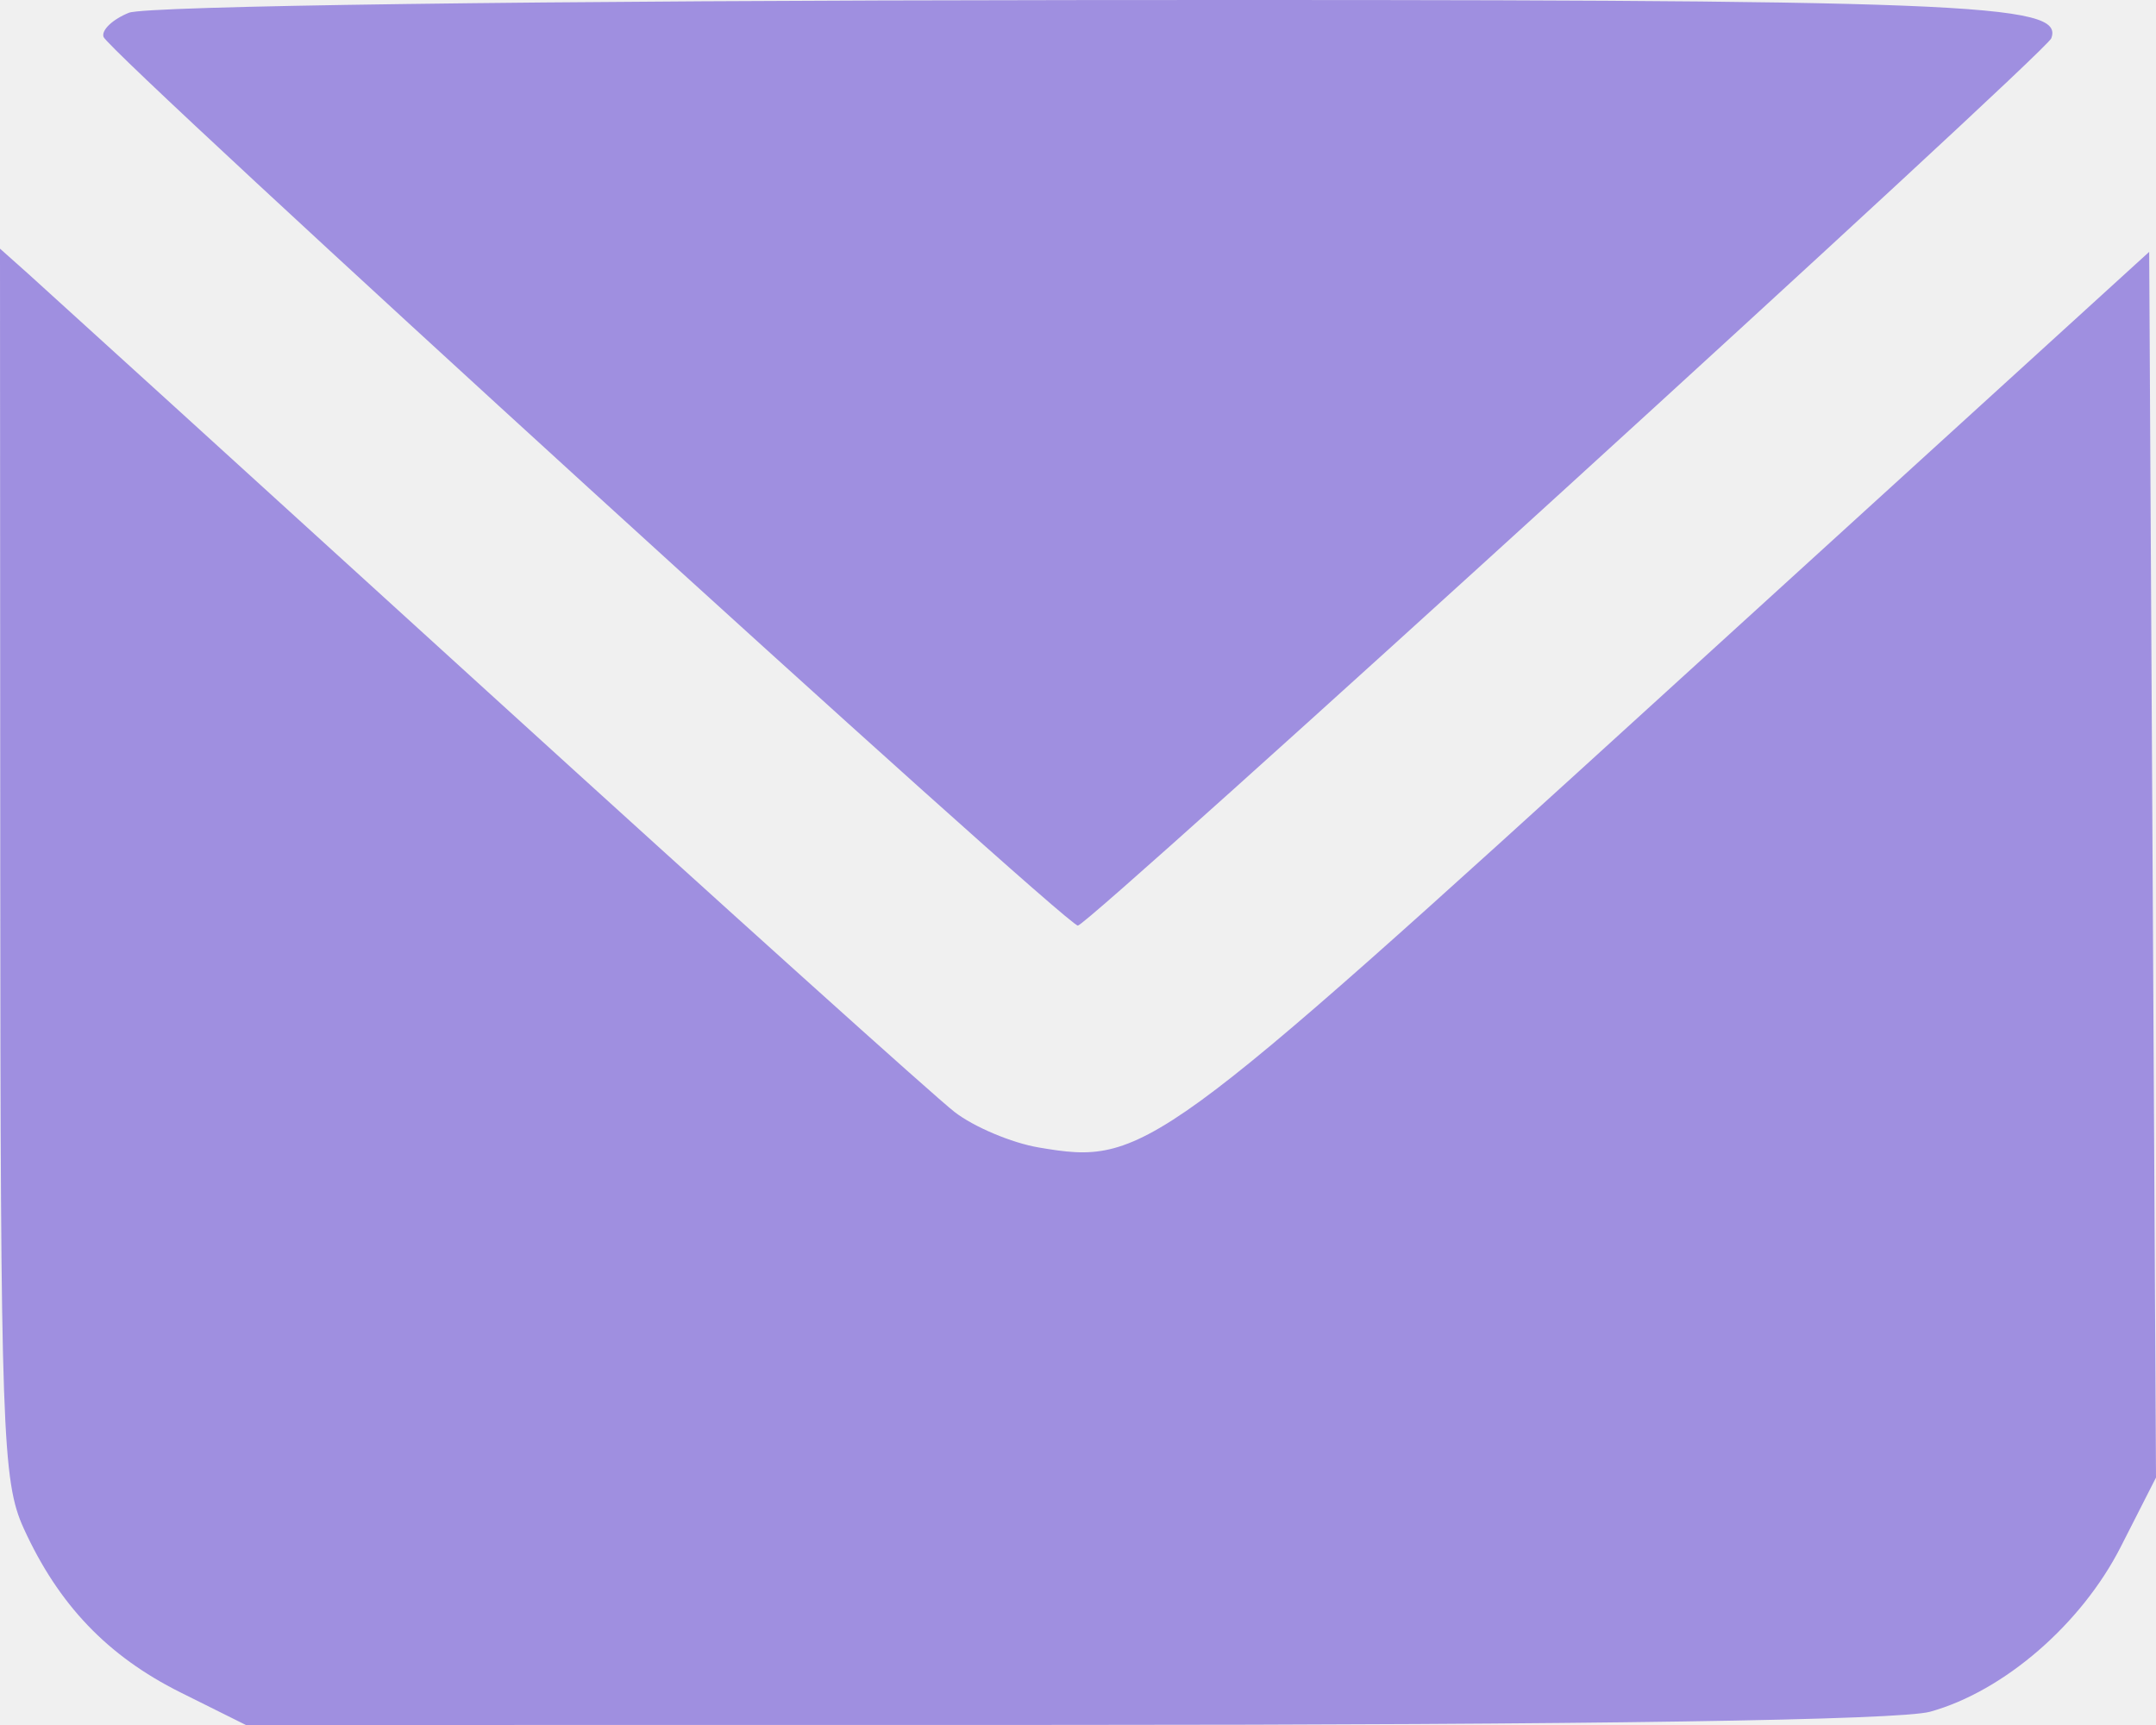
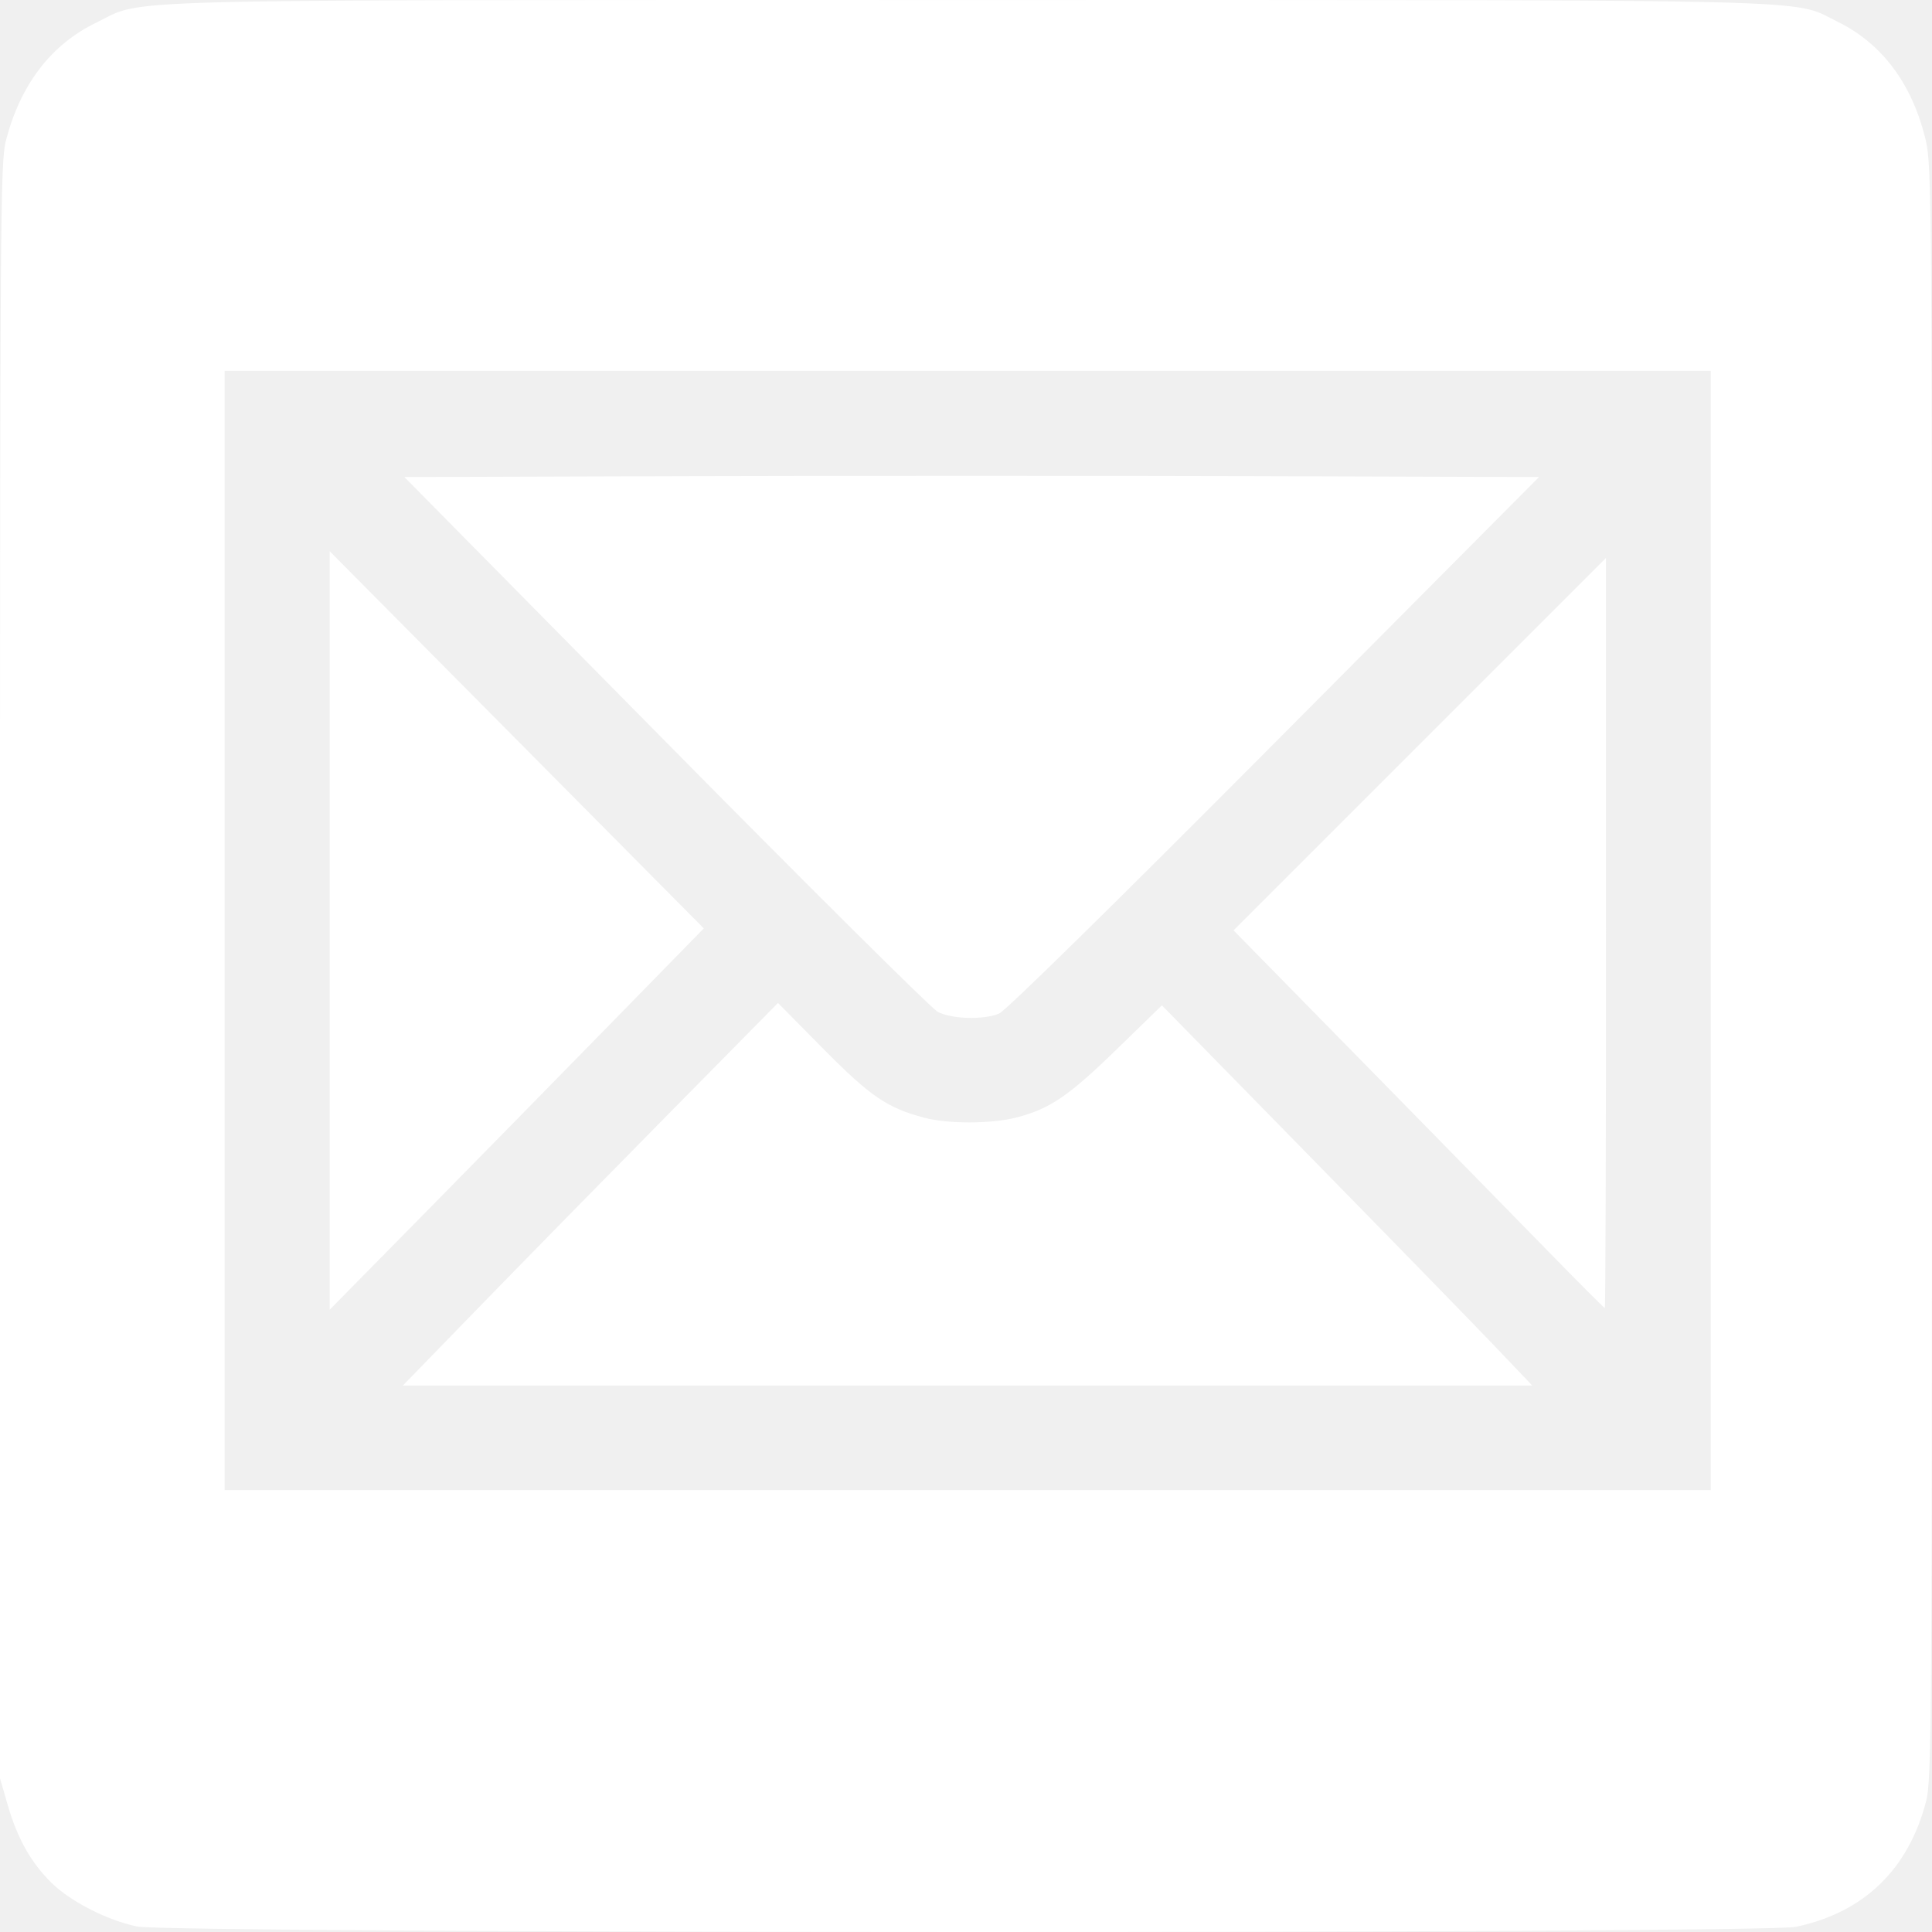
- <svg xmlns="http://www.w3.org/2000/svg" width="50" height="40" viewBox="0 0 50 40" fill="none">
-   <path fill-rule="evenodd" clip-rule="evenodd" d="M2.989 0.296C2.612 0.448 2.347 0.699 2.401 0.856C2.534 1.242 24.706 21.463 24.997 21.463C25.249 21.463 47.439 1.238 47.571 0.889C47.879 0.07 45.689 -0.016 24.907 0.002C12.464 0.013 3.392 0.135 2.989 0.296ZM0.006 20.014C0.012 33.168 0.054 34.353 0.549 35.439C1.356 37.21 2.492 38.399 4.181 39.242L5.703 40L24.684 39.998C36.854 39.997 44.06 39.888 44.762 39.692C46.472 39.217 48.27 37.662 49.183 35.868L50 34.262L49.921 20.051L49.842 5.84L38.674 16.012C26.778 26.848 26.537 27.022 24.088 26.608C23.464 26.502 22.585 26.132 22.136 25.784C21.687 25.437 16.82 21.056 11.321 16.05C5.822 11.043 1.025 6.681 0.662 6.356L0 5.766L0.006 20.014Z" fill="#9F8FE0" />
+ <svg xmlns="http://www.w3.org/2000/svg" width="60" height="60" viewBox="0 0 60 60" fill="none">
+   <path d="M4.248 59.828C3.313 59.627 2.189 59.052 1.6 58.473C0.963 57.846 0.543 57.101 0.242 56.064L0 55.228V30.153C0 6.714 0.012 5.032 0.182 4.373C0.631 2.629 1.586 1.381 2.99 0.703C4.543 -0.048 2.671 0.001 30.039 0.001C57.299 0.001 55.609 -0.042 57.071 0.676C58.461 1.359 59.398 2.624 59.809 4.371C59.991 5.144 60 6.38 60 30.206C60 53.616 59.988 55.274 59.818 55.935C59.272 58.053 57.886 59.393 55.778 59.839C54.729 60.06 5.281 60.051 4.248 59.828ZM53.129 28.897V11.517H30.052H6.976V28.897V46.276H30.052H53.129V28.897ZM14.927 40.544C16.256 39.177 18.878 36.503 20.753 34.603L24.161 31.148L25.559 32.563C27.03 34.051 27.549 34.406 28.703 34.712C29.442 34.909 30.797 34.905 31.57 34.704C32.605 34.435 33.181 34.044 34.668 32.599L36.084 31.222L40.699 35.934C43.238 38.525 45.826 41.181 46.451 41.838L47.587 43.031H30.049H12.51L14.927 40.544ZM10.238 28.897L10.239 17.119L16.048 22.975L21.857 28.832L18.728 32.032C17.007 33.791 14.393 36.456 12.919 37.953L10.238 40.675L10.238 28.897ZM48.037 38.817C47.068 37.824 44.482 35.184 42.292 32.952L38.309 28.893L44.092 23.11L49.875 17.328L49.876 28.975C49.877 35.382 49.86 40.623 49.839 40.623C49.817 40.623 49.007 39.81 48.037 38.817ZM29.121 31.422C28.926 31.318 25.12 27.539 20.663 23.024L12.559 14.815L21.358 14.788C26.198 14.774 34.126 14.774 38.977 14.788L47.796 14.815L39.581 23.076C34.575 28.11 31.233 31.392 31.027 31.478C30.544 31.679 29.55 31.65 29.121 31.422Z" fill="white" />
</svg>
